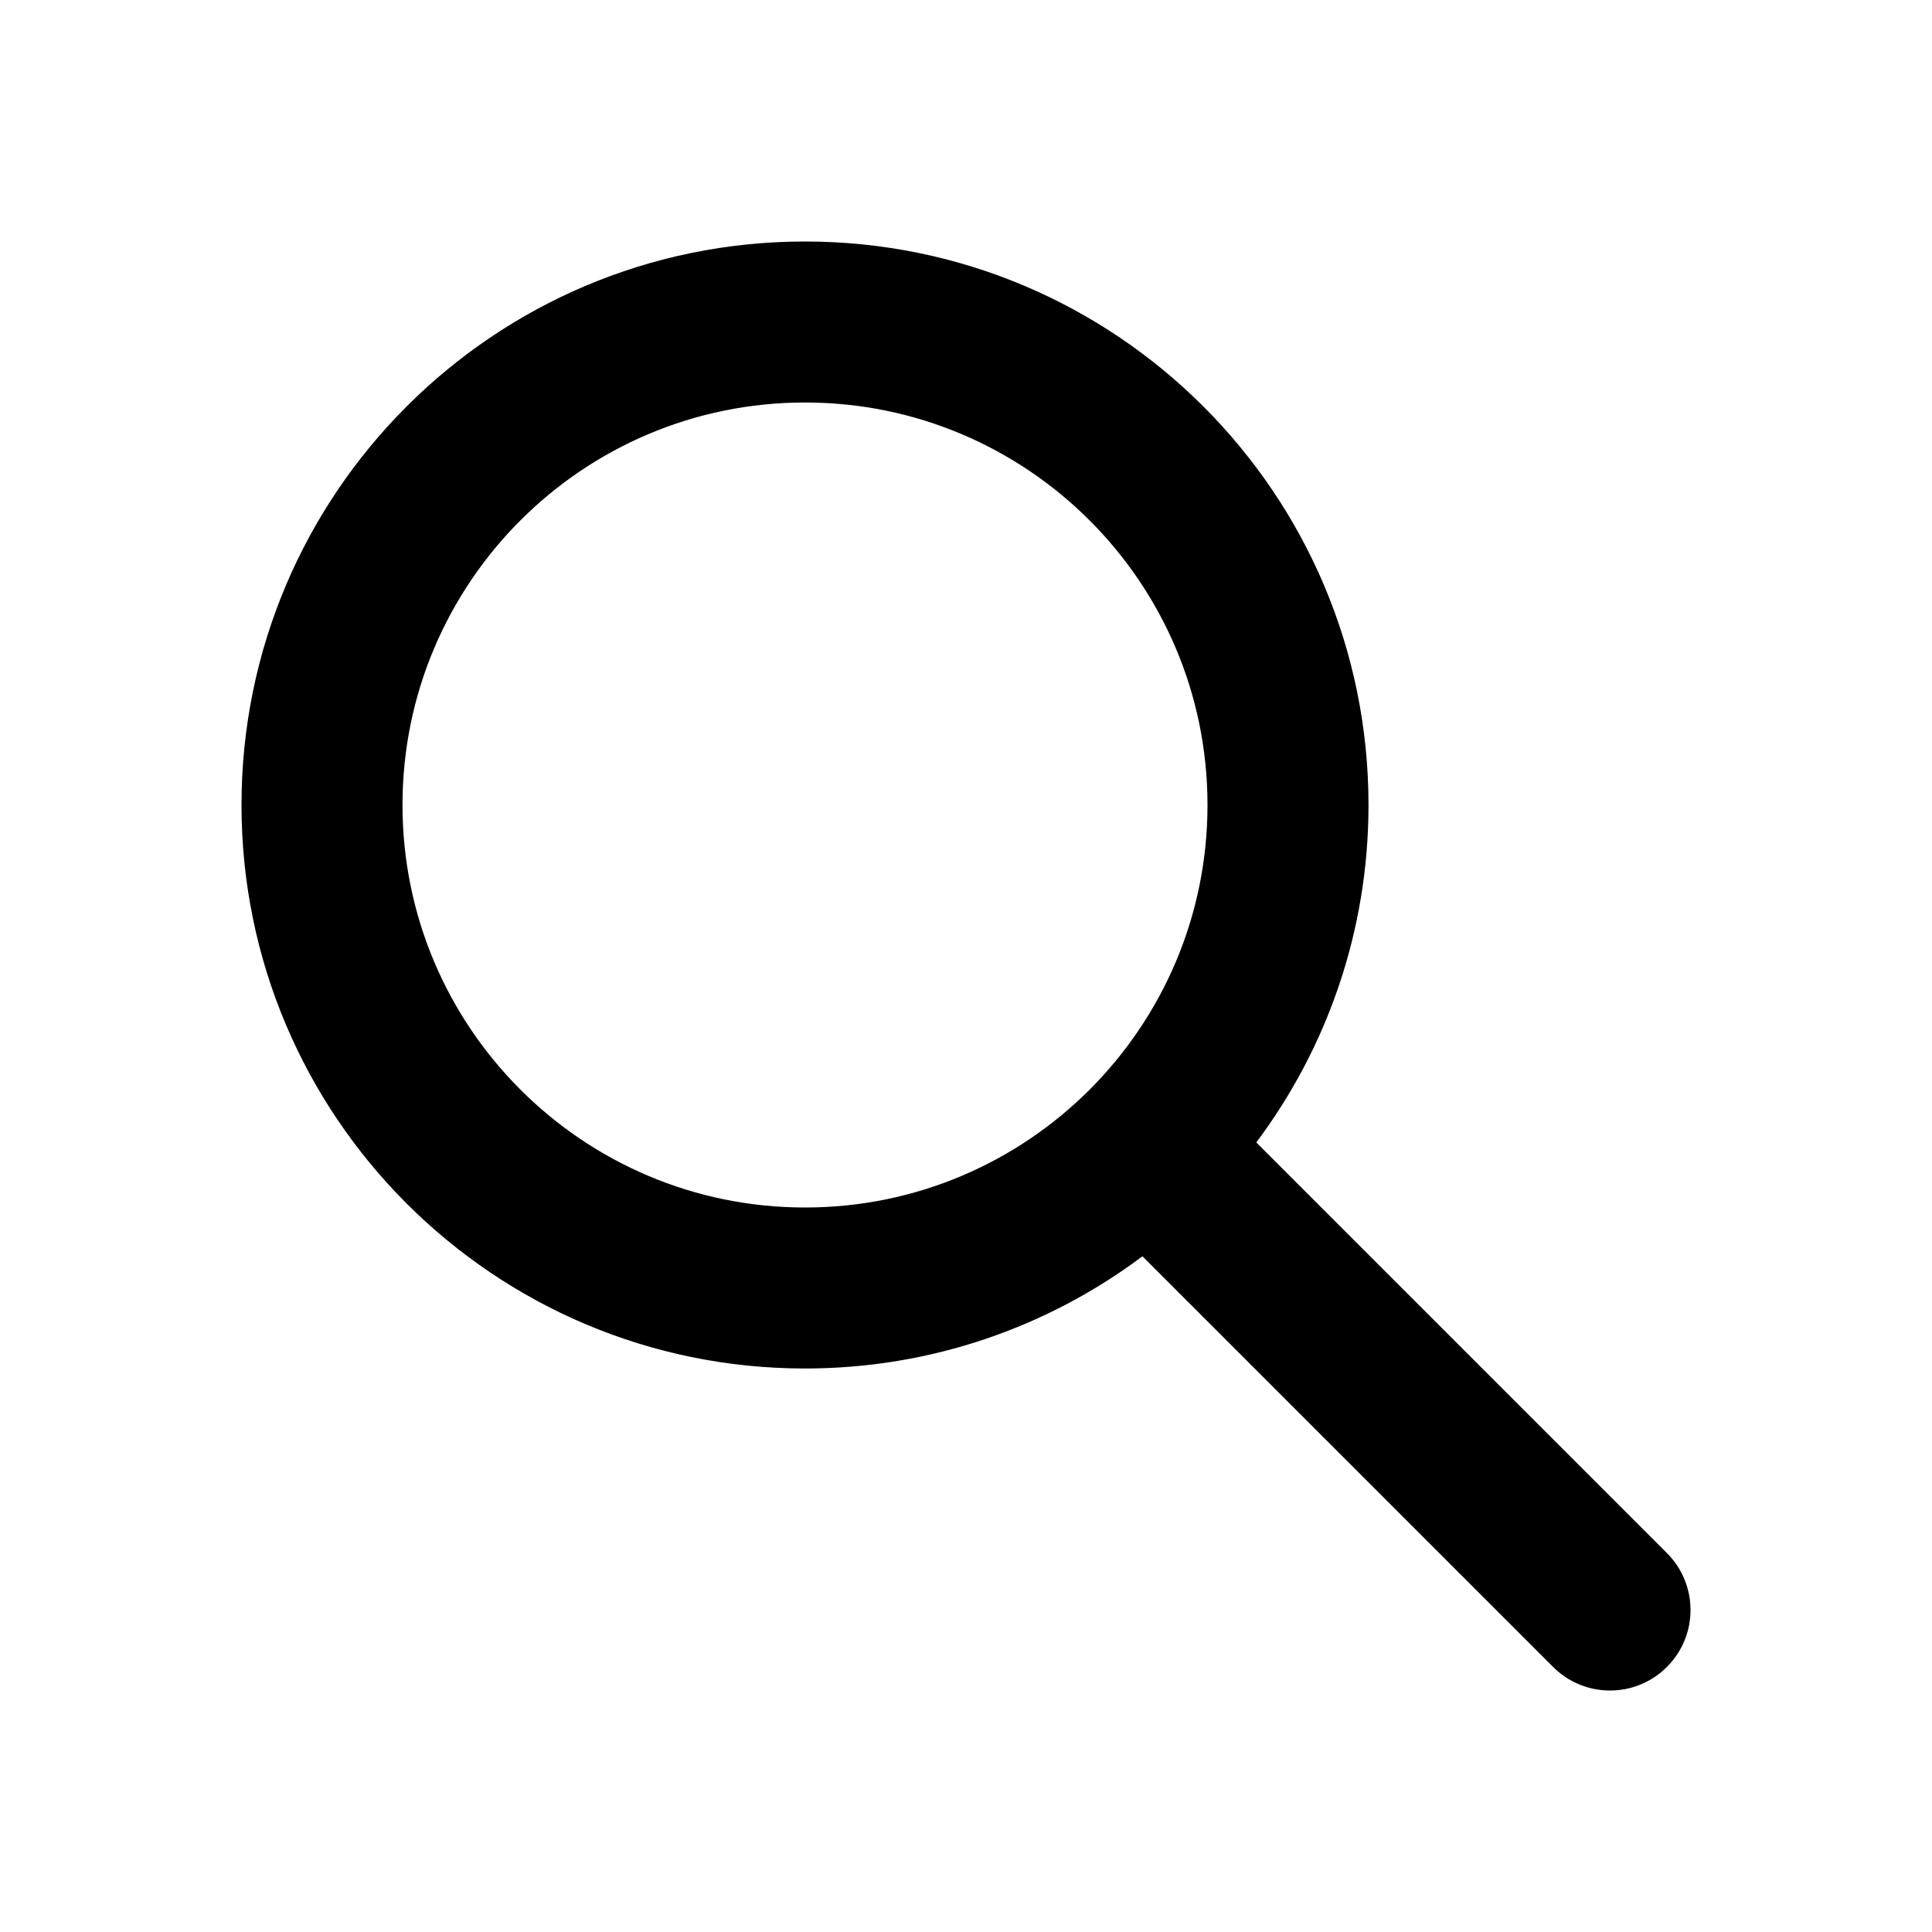
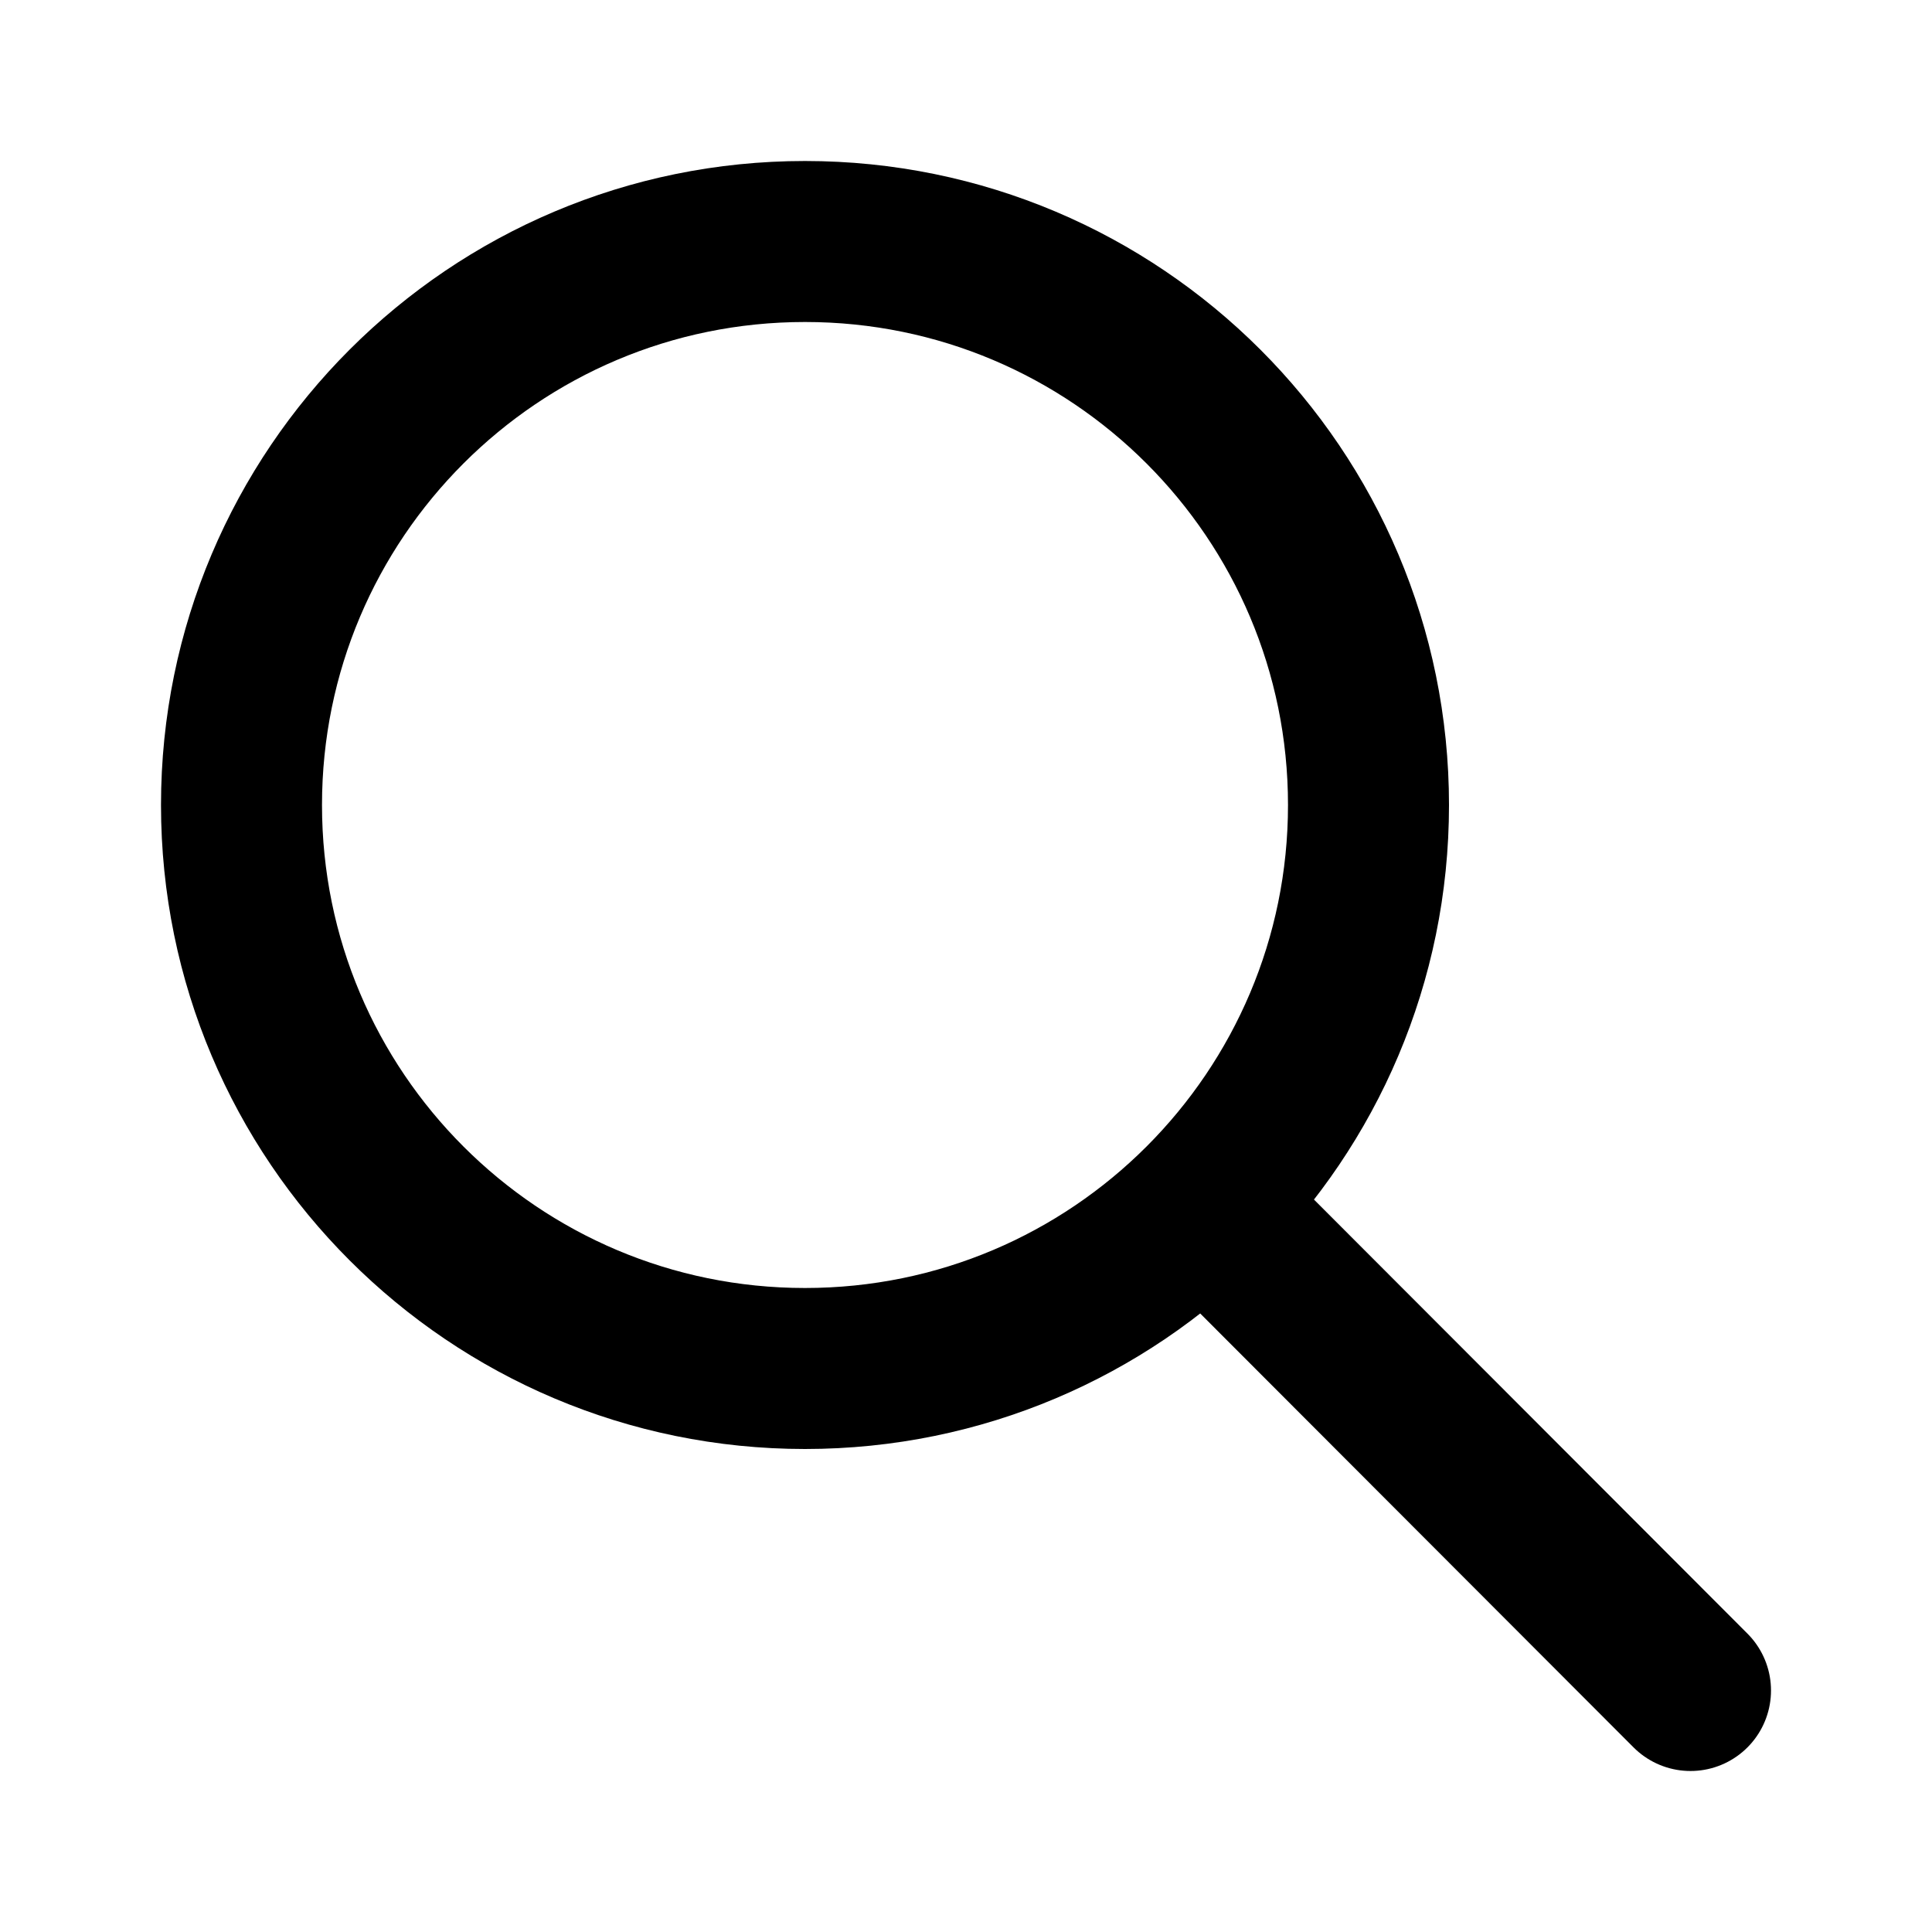
<svg xmlns="http://www.w3.org/2000/svg" width="40px" height="40px" viewBox="0 0 24 24" fill="none">
-   <path fill-rule="evenodd" clip-rule="evenodd" d="M10 5C7.239 5 5 7.239 5 10C5 12.761 7.239 15 10 15C11.381 15 12.63 14.441 13.536 13.536C14.441 12.63 15 11.381 15 10C15 7.239 12.761 5 10 5ZM3 10C3 6.134 6.134 3 10 3C13.866 3 17 6.134 17 10C17 11.572 16.481 13.024 15.606 14.192L20.707 19.293C21.098 19.683 21.098 20.317 20.707 20.707C20.317 21.098 19.683 21.098 19.293 20.707L14.192 15.606C13.024 16.481 11.572 17 10 17C6.134 17 3 13.866 3 10Z" fill="#000000" />
+   <path d="M14.954 14.946L21 21M17 10C17 13.866 13.866 17 10 17C6.134 17 3 13.866 3 10C3 6.134 6.134 3 10 3C13.866 3 17 6.134 17 10Z" stroke="#000000" stroke-width="2" stroke-linecap="round" stroke-linejoin="round" />
</svg>
